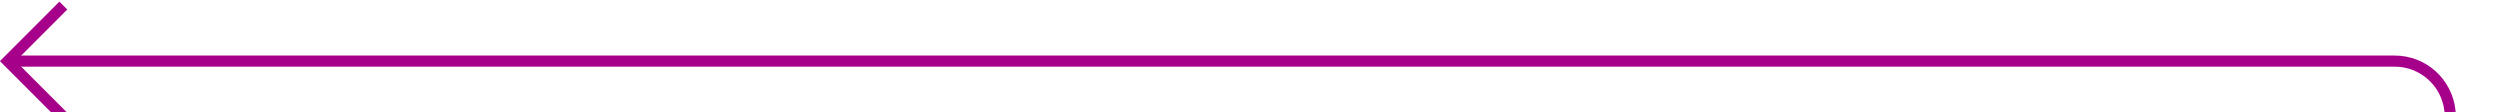
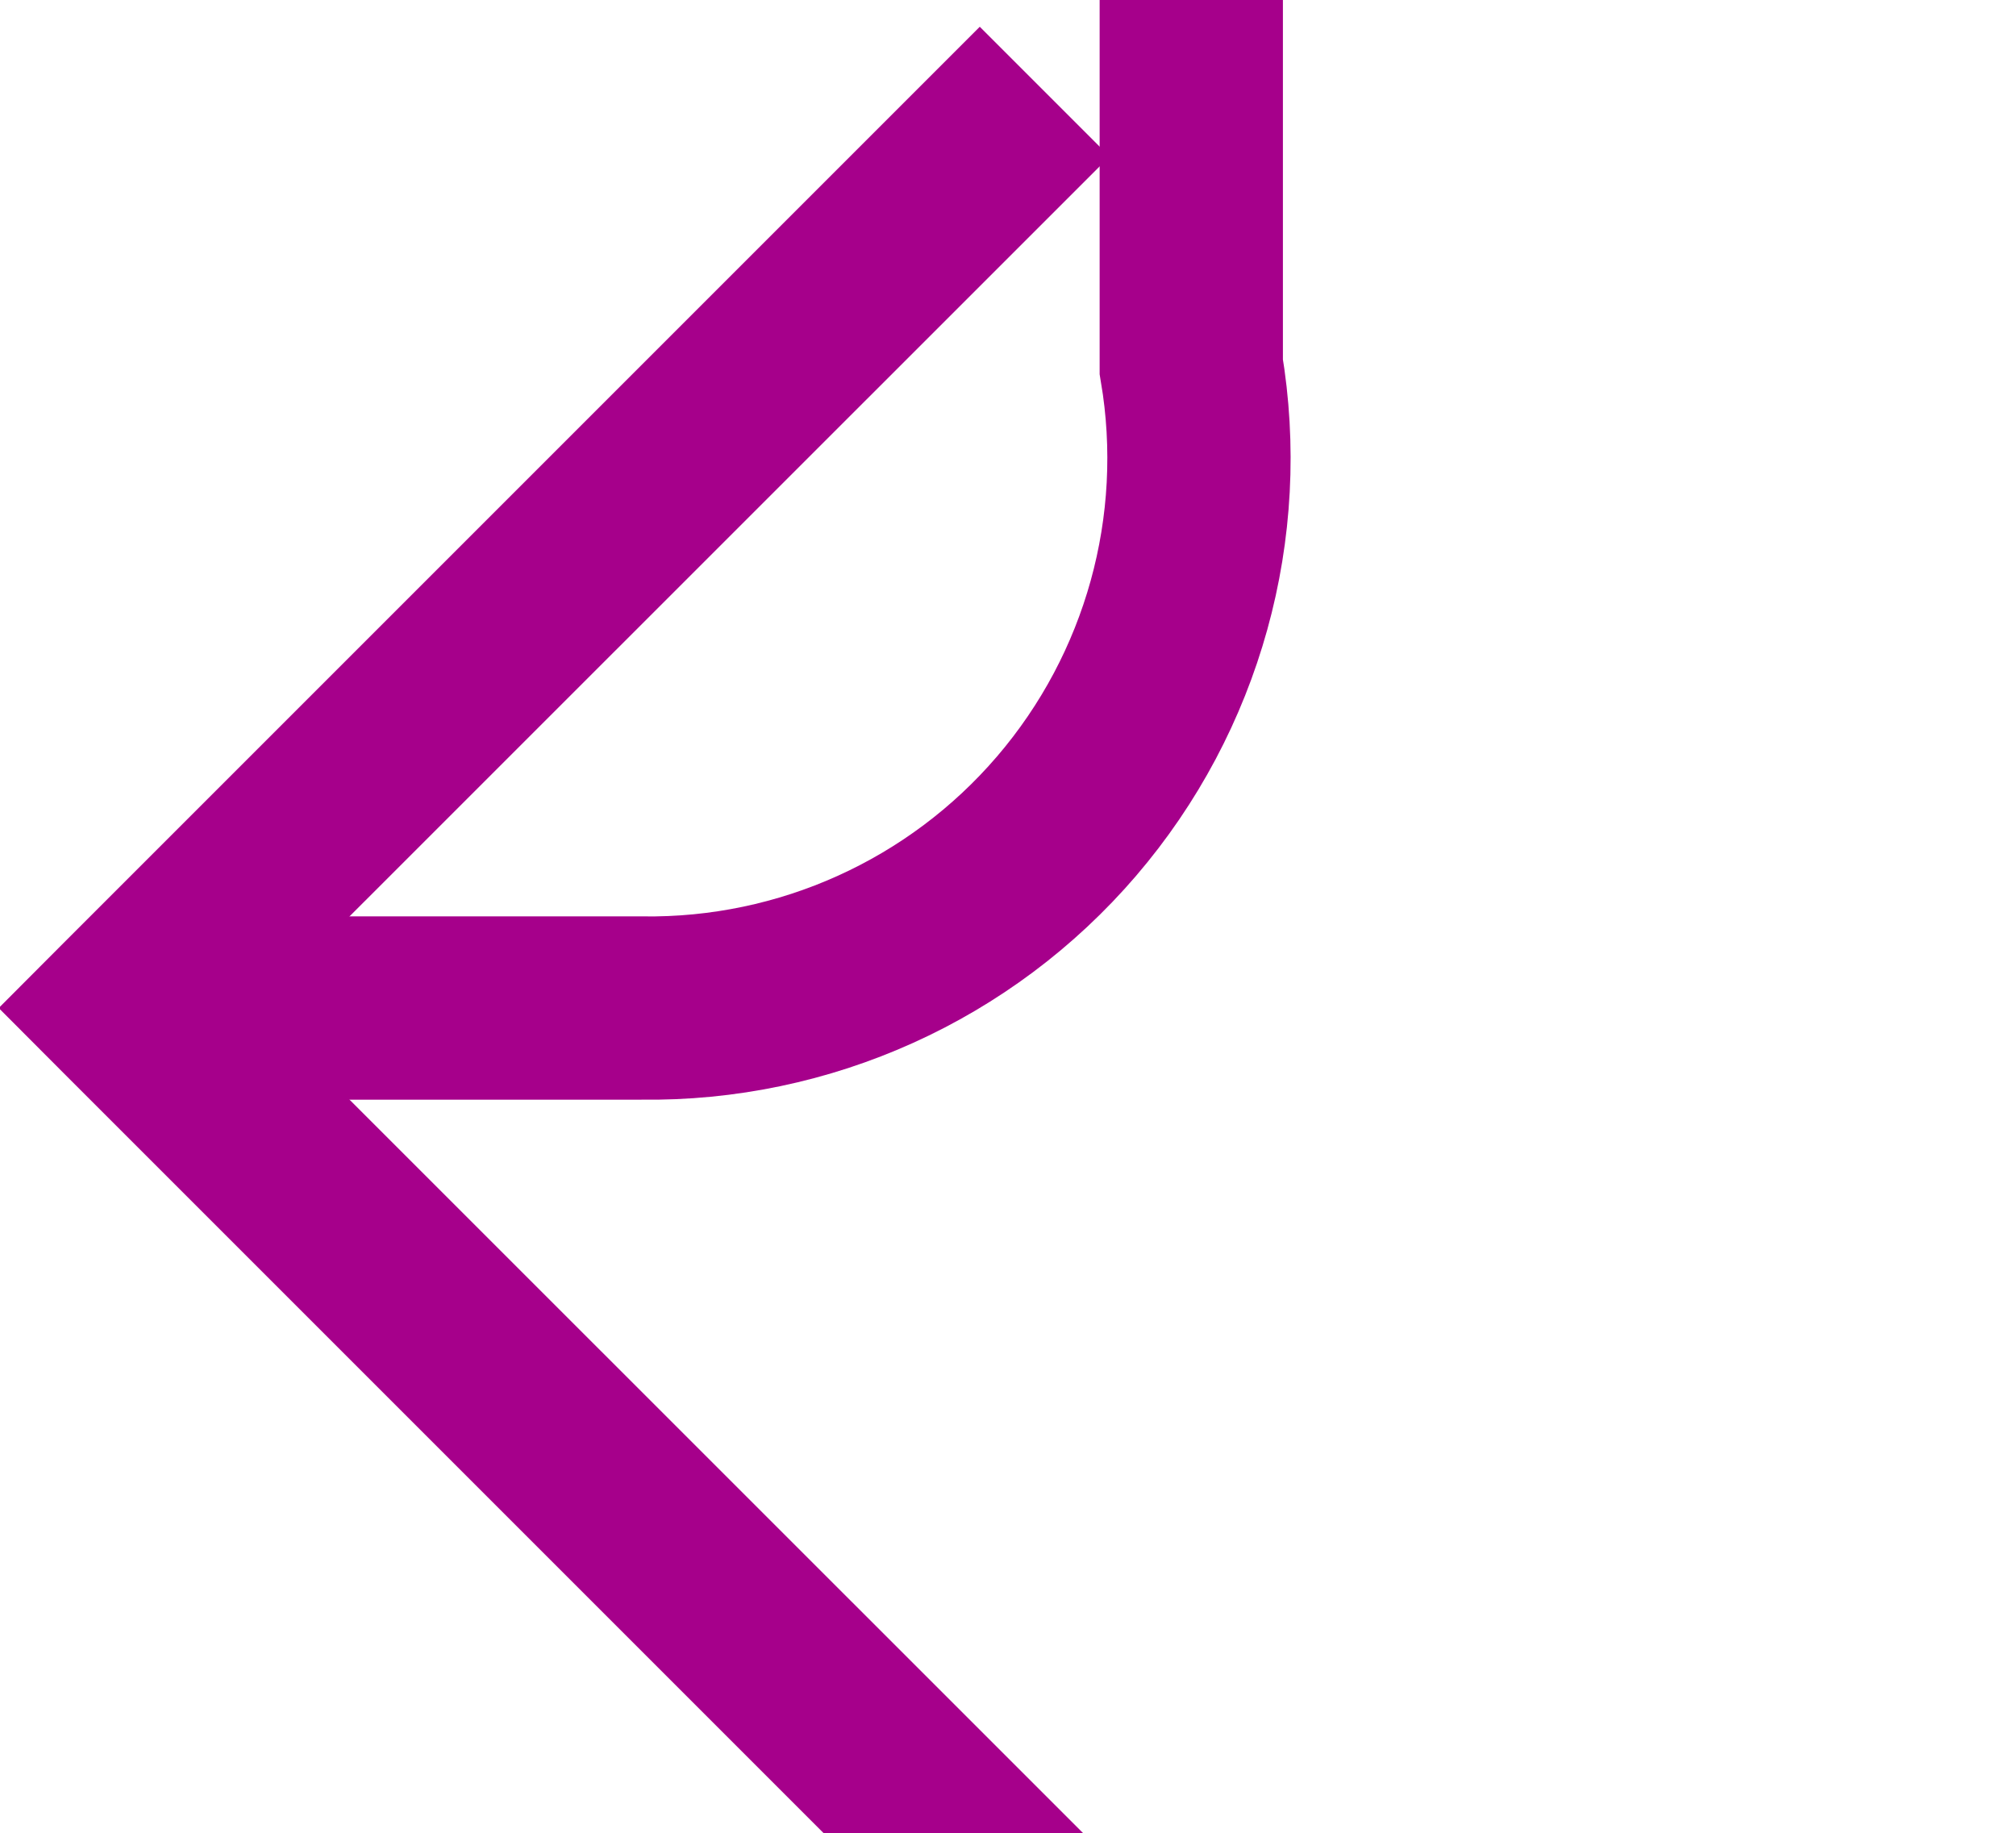
- <svg xmlns="http://www.w3.org/2000/svg" version="1.1" width="225px" height="10px" preserveAspectRatio="xMinYMid meet" viewBox="2612 312  225 8">
-   <path d="M 2832.5 369  L 2832.5 321  A 5 5 0 0 0 2827.5 316.5 L 2613 316.5  " stroke-width="1" stroke="#a6008b" fill="none" />
-   <path d="M 2618.054 321.146  L 2613.407 316.5  L 2618.054 311.854  L 2617.346 311.146  L 2612.346 316.146  L 2611.993 316.5  L 2612.346 316.854  L 2617.346 321.854  L 2618.054 321.146  Z " fill-rule="nonzero" fill="#a6008b" stroke="none" />
+ <svg xmlns="http://www.w3.org/2000/svg" version="1.1" width="11px" height="10px" preserveAspectRatio="xMinYMid meet" viewBox="2556 724  11 8">
+   <path d="M 2562.5 684  L 2562.5 725  A 3 3 0 0 1 2559.5 728.5 L 2557 728.5  " stroke-width="1" stroke="#a6008b" fill="none" />
+   <path d="M 2562.054 733.146  L 2557.407 728.5  L 2562.054 723.854  L 2561.346 723.146  L 2556.346 728.146  L 2555.993 728.5  L 2556.346 728.854  L 2561.346 733.854  L 2562.054 733.146  Z " fill-rule="nonzero" fill="#a6008b" stroke="none" />
</svg>
